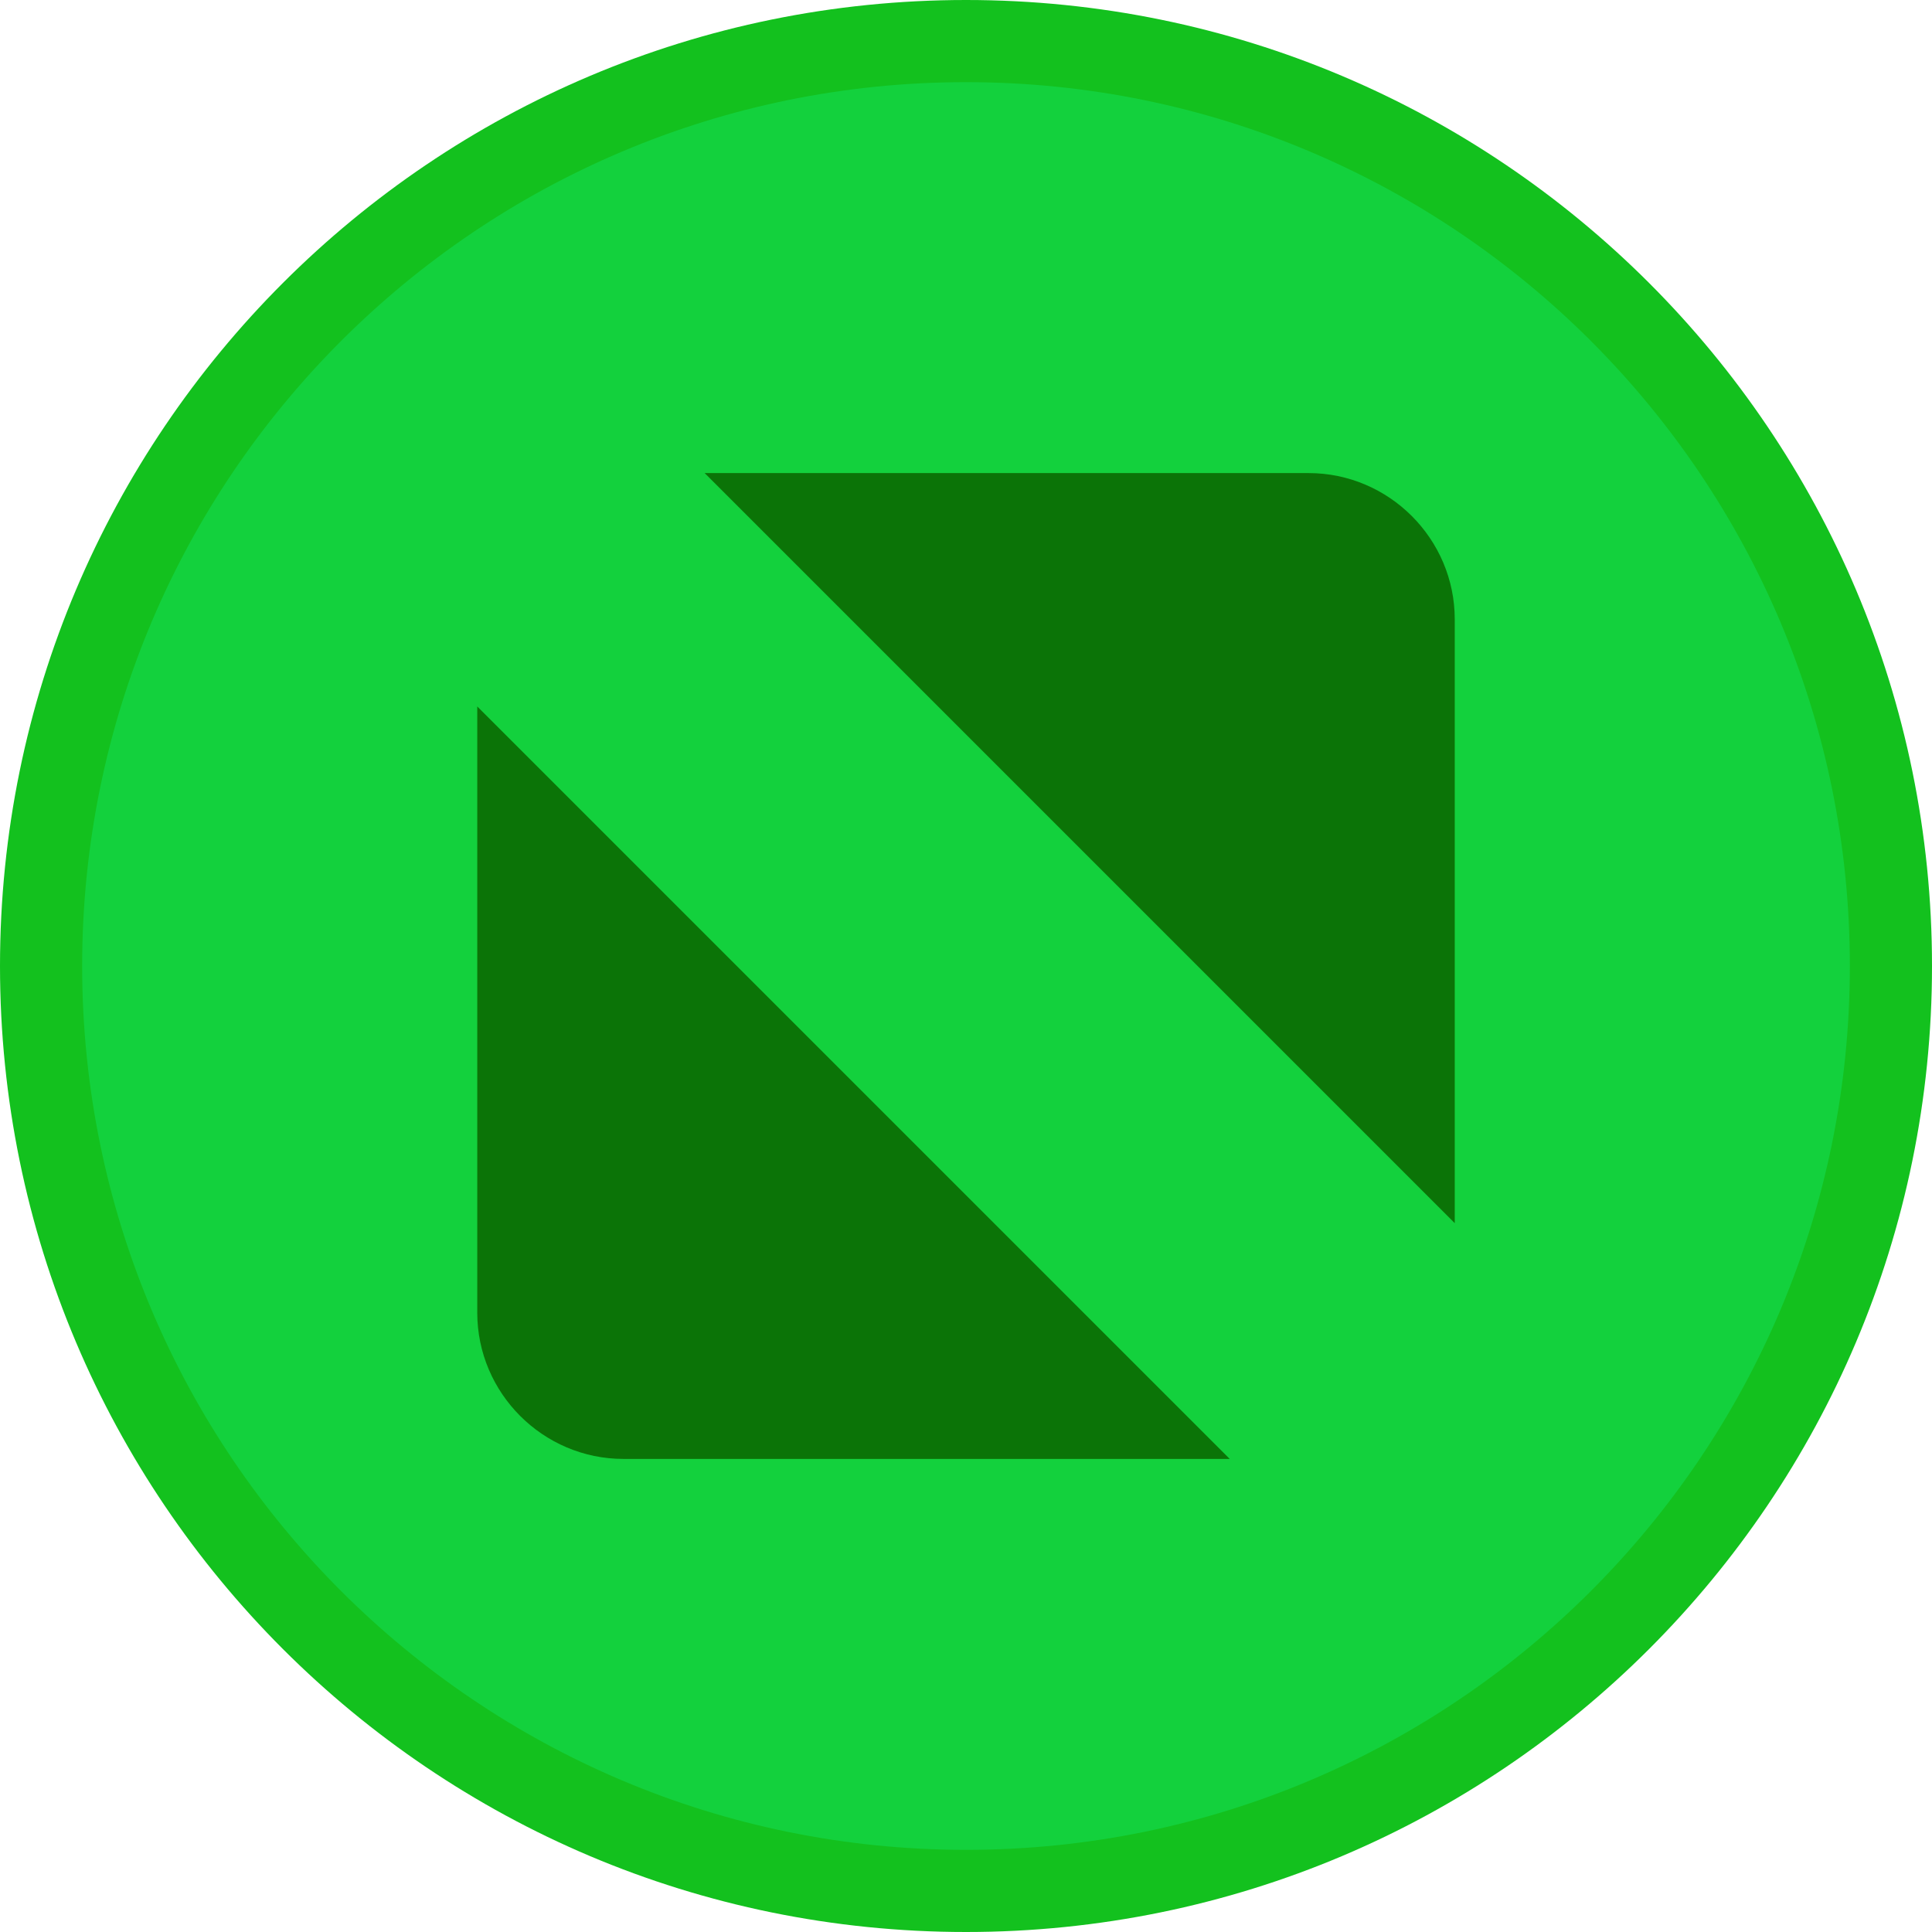
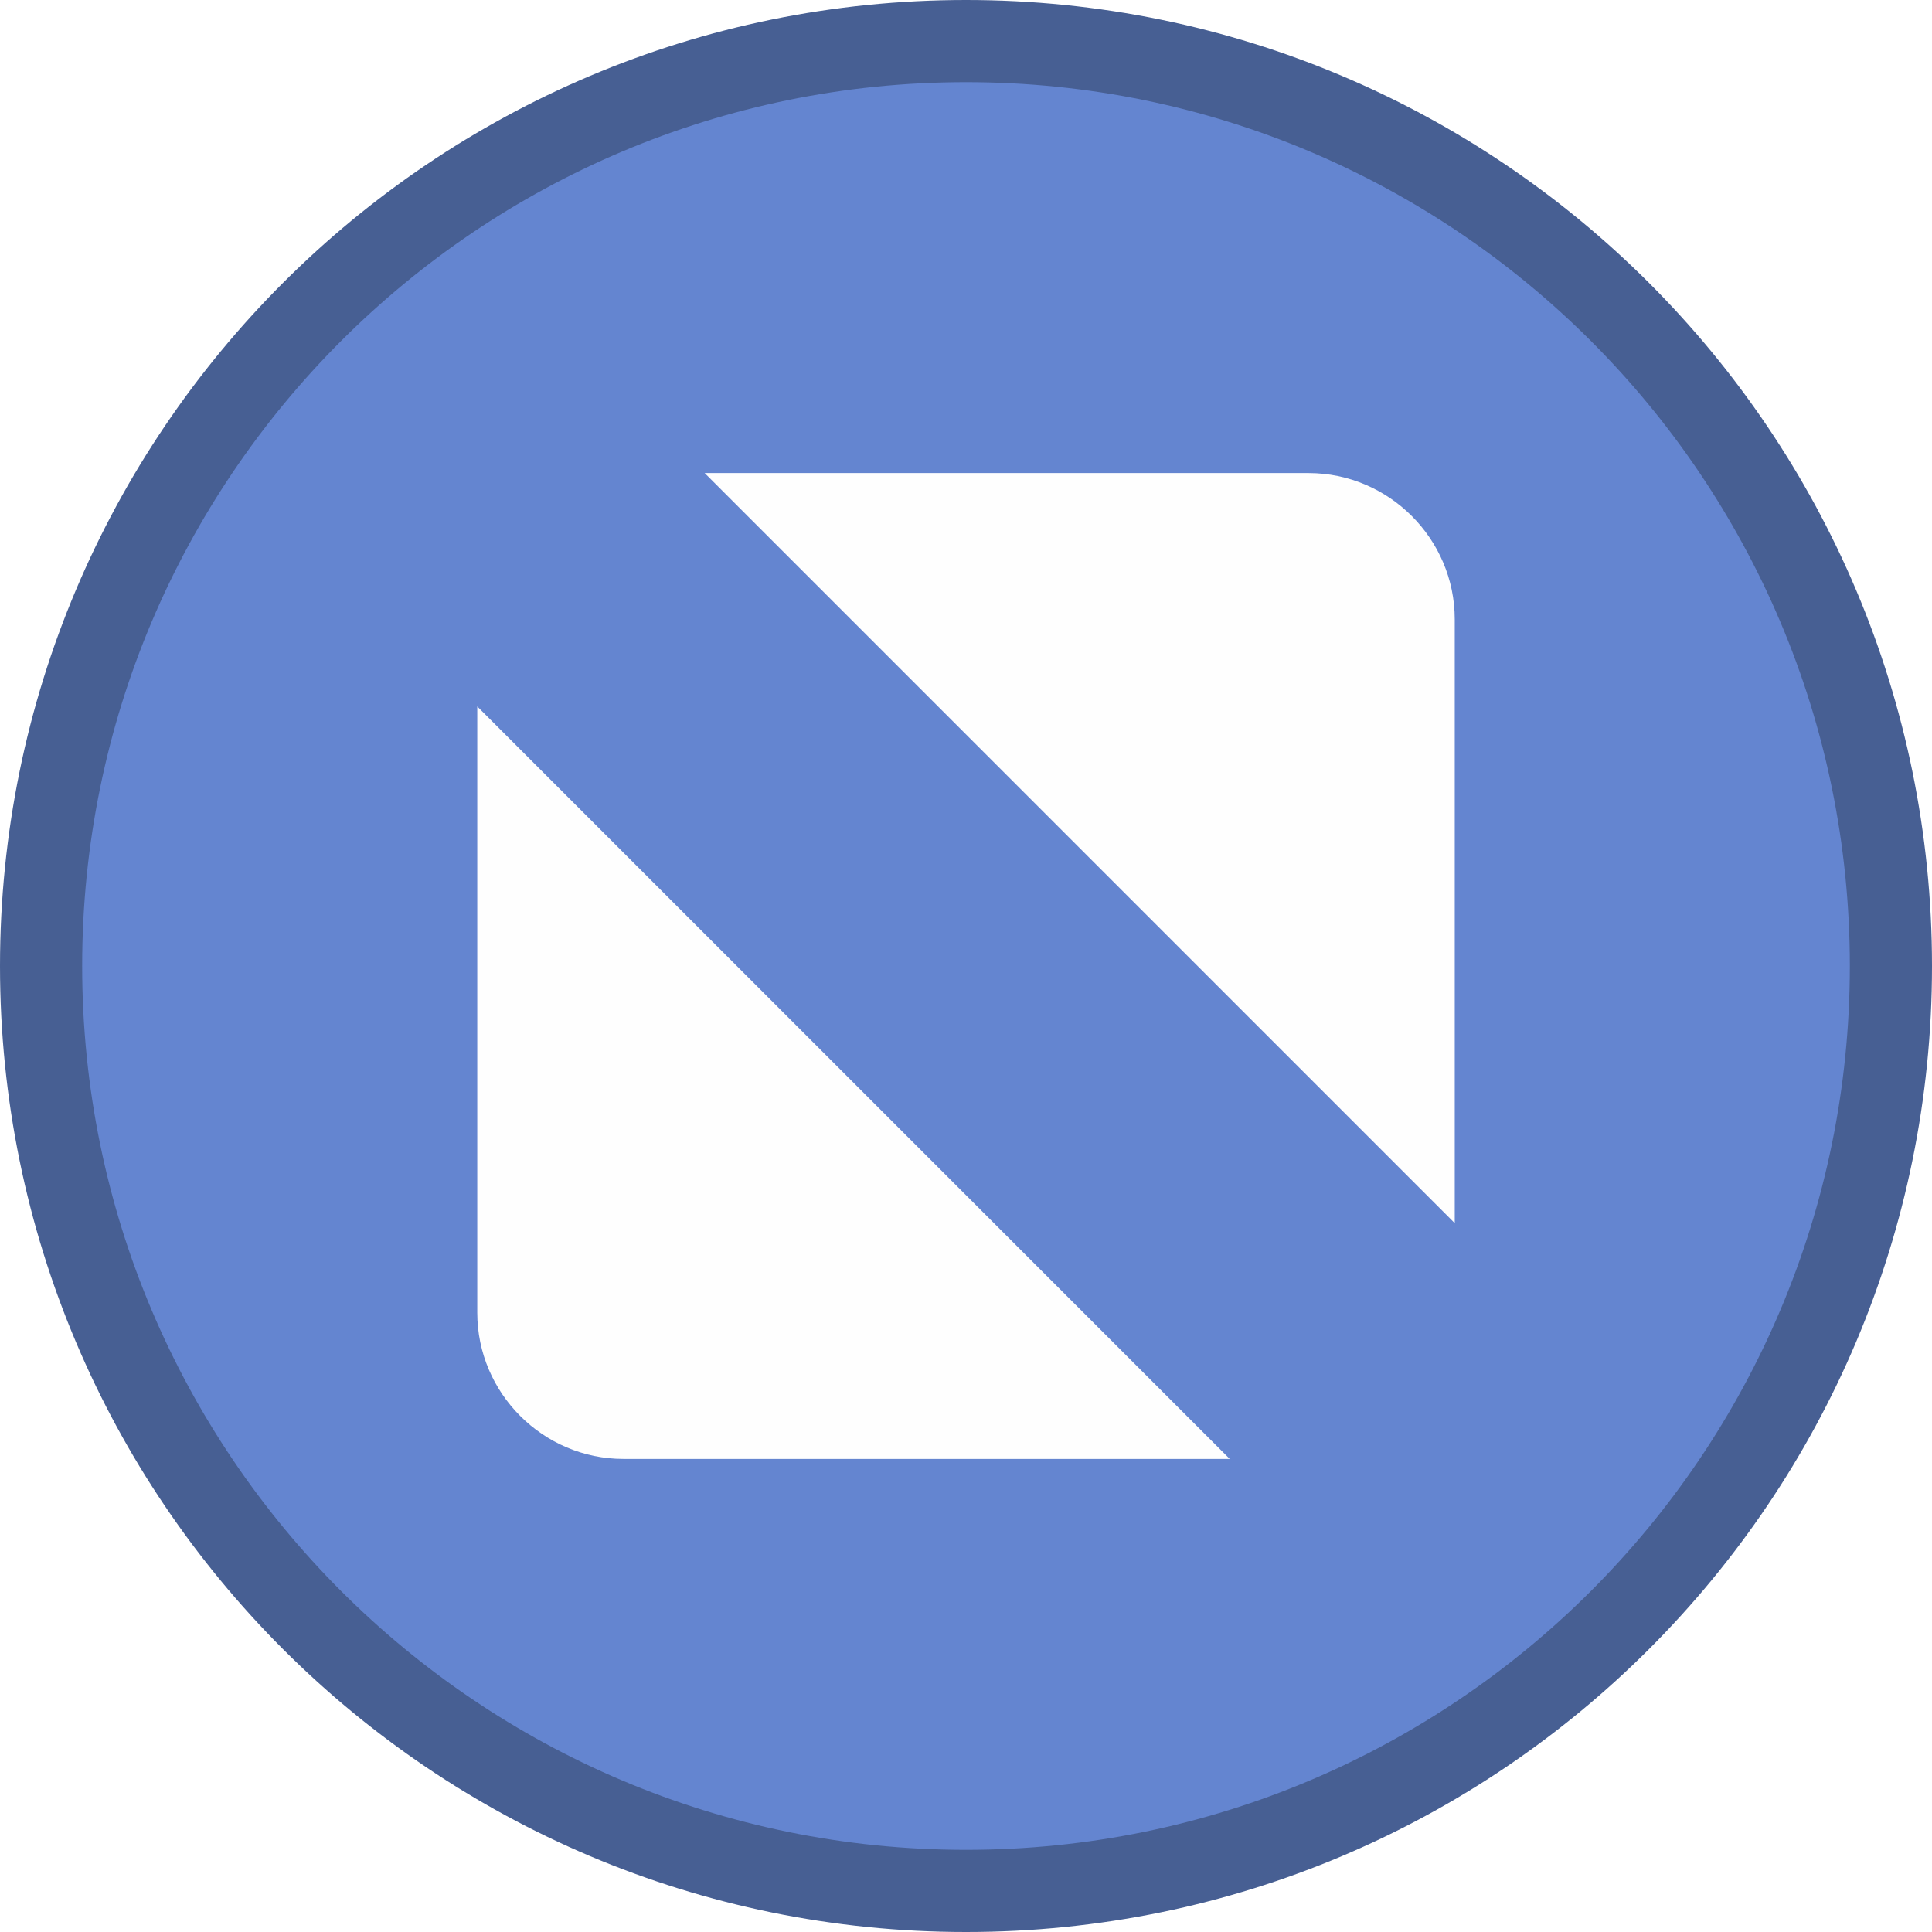
<svg xmlns="http://www.w3.org/2000/svg" viewBox="0 0 50 50" version="1.2" baseProfile="tiny">
  <defs>
</defs>
  <g fill="none" stroke="black" stroke-width="1" fill-rule="evenodd" stroke-linecap="square" stroke-linejoin="bevel">
-     <g fill="#13c11e" fill-opacity="1" stroke="none" transform="matrix(0.0548336,0,0,-0.0548336,-0.559759,50.2543)" font-family="Ubuntu Nerd Font" font-size="16" font-weight="400" font-style="normal">
+     <g fill="#475f93" fill-opacity="1" stroke="none" transform="matrix(0.0548336,0,0,-0.0548336,-0.559759,50.2543)" font-family="Ubuntu Nerd Font" font-size="16" font-weight="400" font-style="normal">
      <path vector-effect="none" fill-rule="evenodd" d="M466.138,4.638 C717.934,4.638 922.059,208.763 922.059,460.562 C922.059,712.363 717.934,916.487 466.138,916.487 C214.334,916.487 10.208,712.363 10.208,460.562 C10.208,208.763 214.334,4.638 466.138,4.638 " />
    </g>
-     <g fill="#13d13d" fill-opacity="1" stroke="none" transform="matrix(0.0548336,0,0,-0.0548336,-0.559759,50.2543)" font-family="Ubuntu Nerd Font" font-size="16" font-weight="400" font-style="normal">
+     <g fill="#6485d0" fill-opacity="1" stroke="none" transform="matrix(0.0548336,0,0,-0.0548336,-0.559759,50.2543)" font-family="Ubuntu Nerd Font" font-size="16" font-weight="400" font-style="normal">
      <path vector-effect="none" fill-rule="evenodd" d="M466.138,43.413 C696.521,43.413 883.283,230.179 883.283,460.562 C883.283,690.946 696.521,877.709 466.138,877.709 C235.75,877.709 48.987,690.946 48.987,460.562 C48.987,230.179 235.75,43.413 466.138,43.413 " />
    </g>
-     <g fill="#0b7407" fill-opacity="1" stroke="none" transform="matrix(0.0548336,0,0,-0.0548336,-0.559759,50.2543)" font-family="Ubuntu Nerd Font" font-size="16" font-weight="400" font-style="normal">
+     <g fill="#fefefe" fill-opacity="1" stroke="none" transform="matrix(0.0548336,0,0,-0.0548336,-0.559759,50.2543)" font-family="Ubuntu Nerd Font" font-size="16" font-weight="400" font-style="normal">
      <path vector-effect="none" fill-rule="evenodd" d="M342.791,693.209 L627.804,693.209 C665.755,693.209 696.809,662.155 696.809,624.201 L696.809,339.191 L342.791,693.209 M590.604,227.917 L304.467,227.917 C266.512,227.917 235.462,258.966 235.462,296.921 L235.462,583.058 L590.604,227.917" />
    </g>
    <g fill="none" stroke="#000000" stroke-opacity="1" stroke-width="1" stroke-linecap="square" stroke-linejoin="bevel" transform="matrix(1,0,0,1,0,0)" font-family="Ubuntu Nerd Font" font-size="16" font-weight="400" font-style="normal">
</g>
  </g>
</svg>
